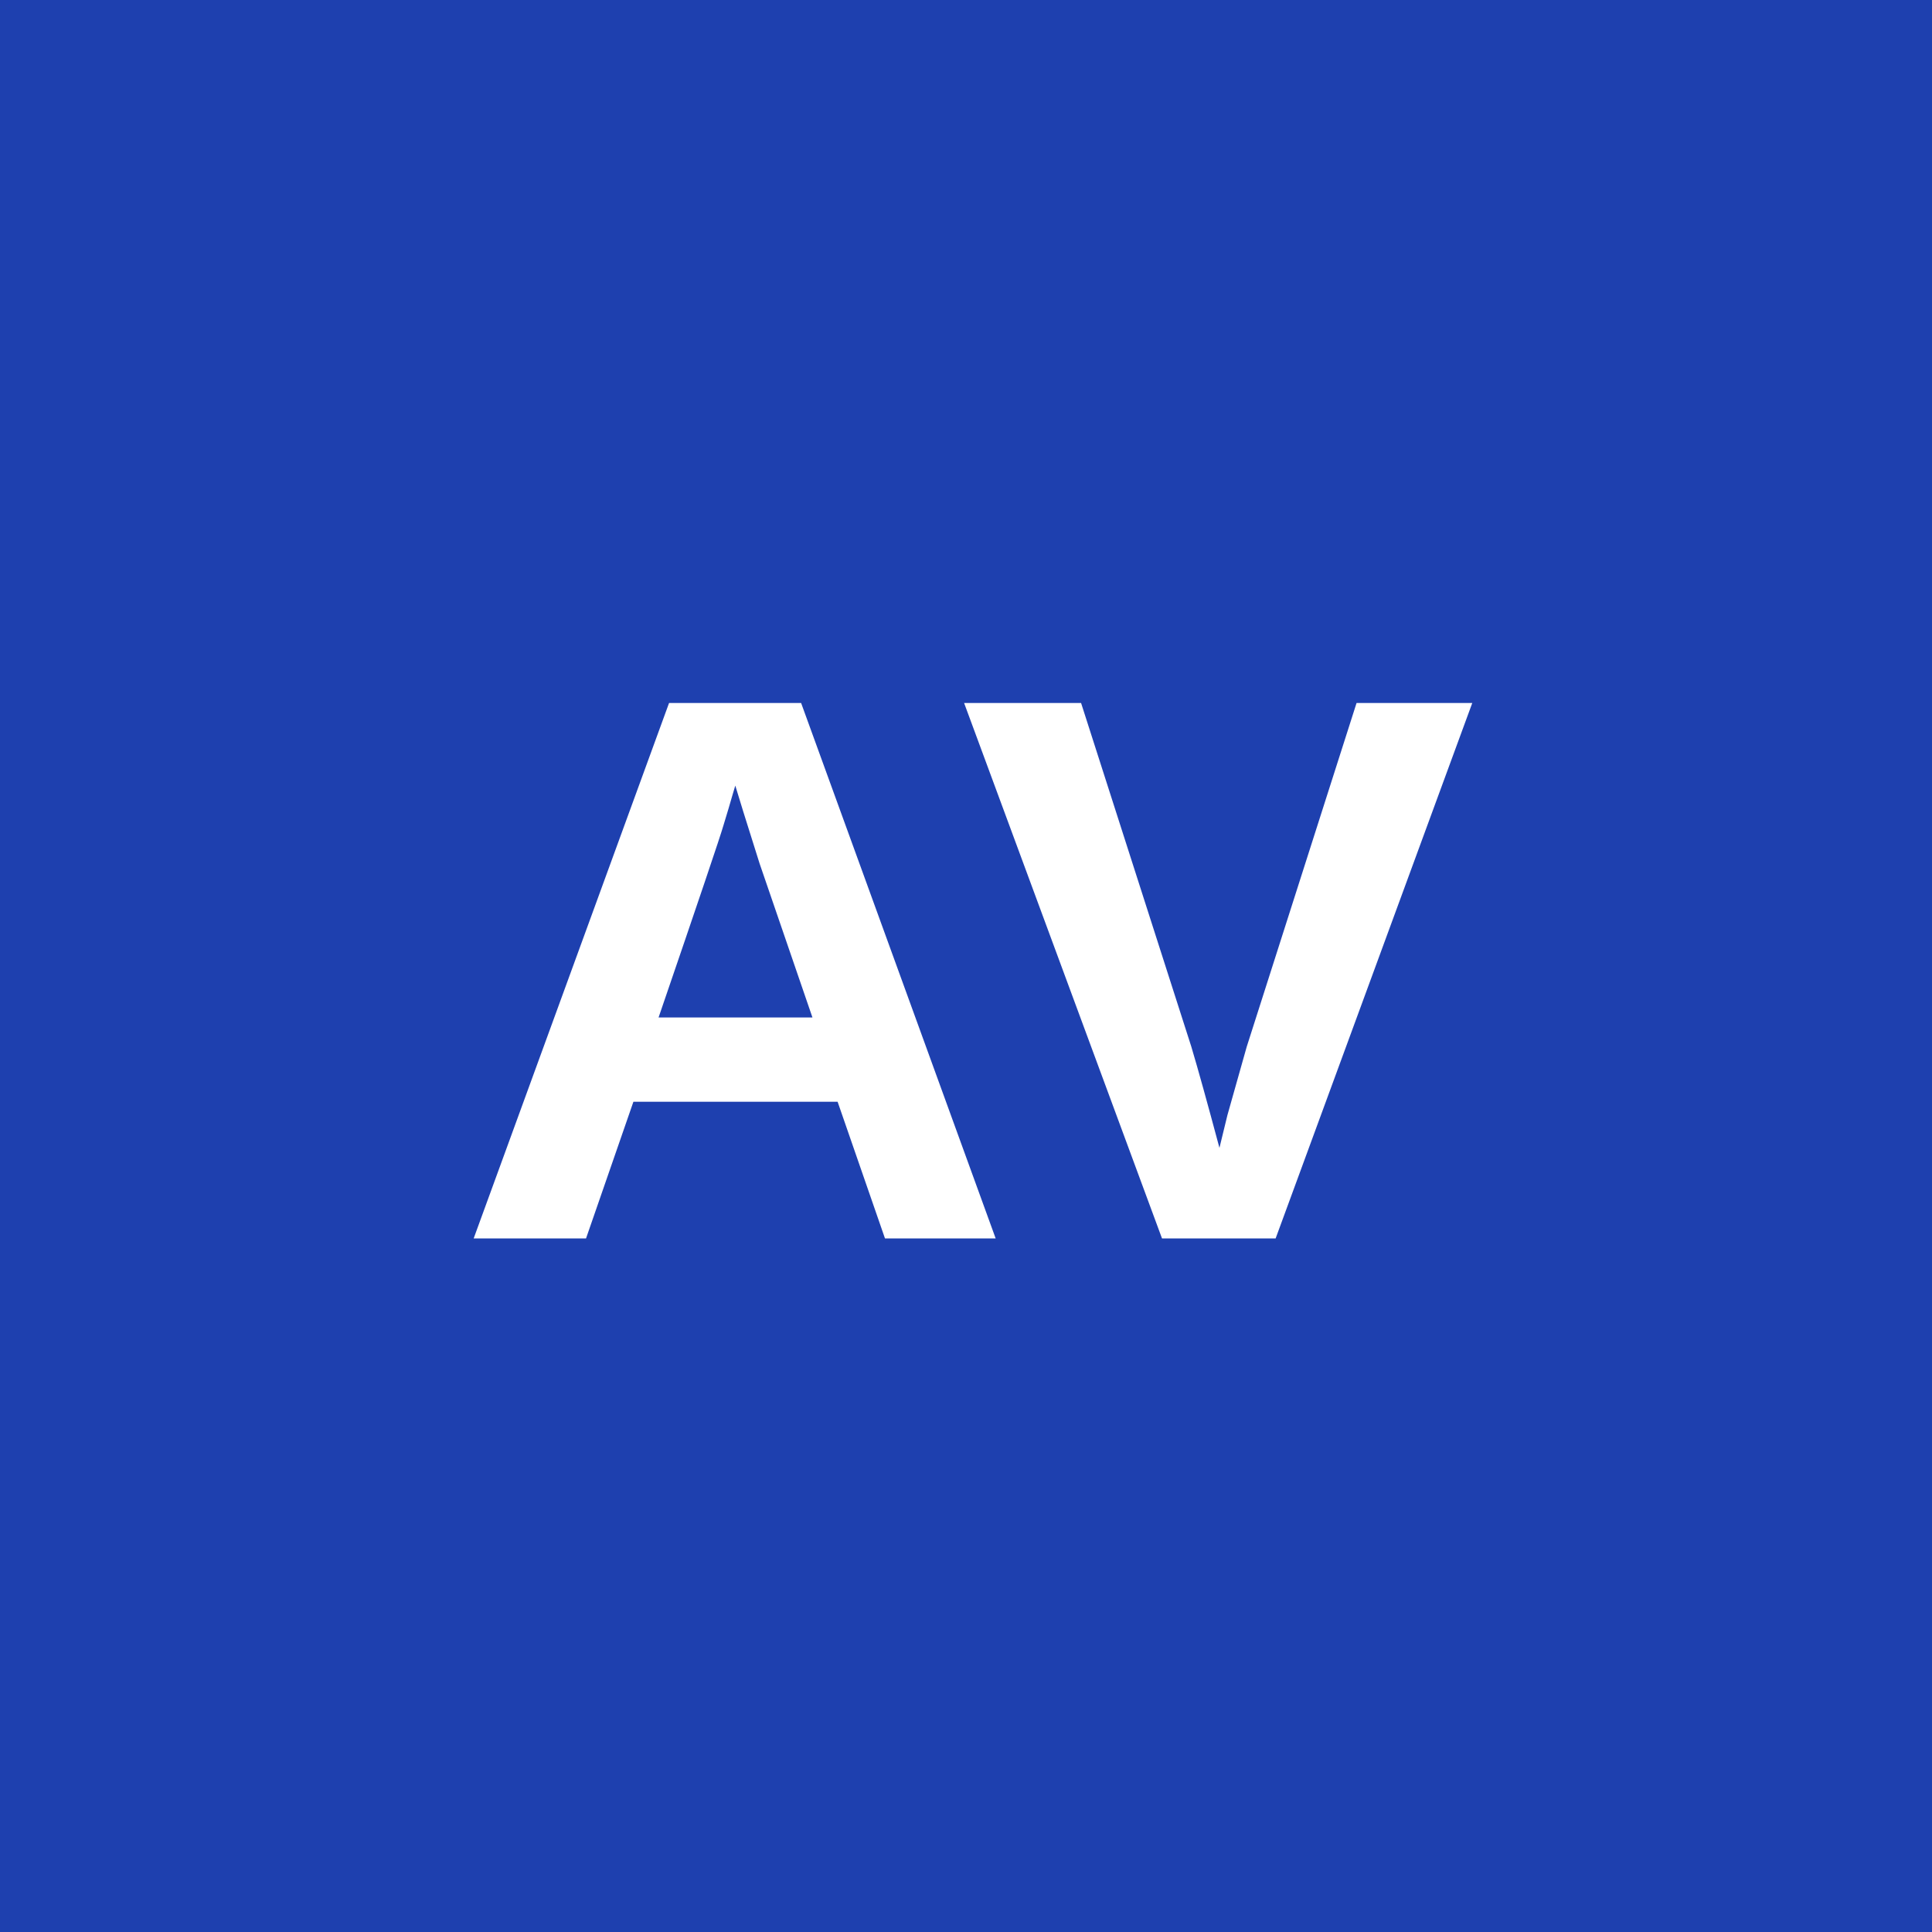
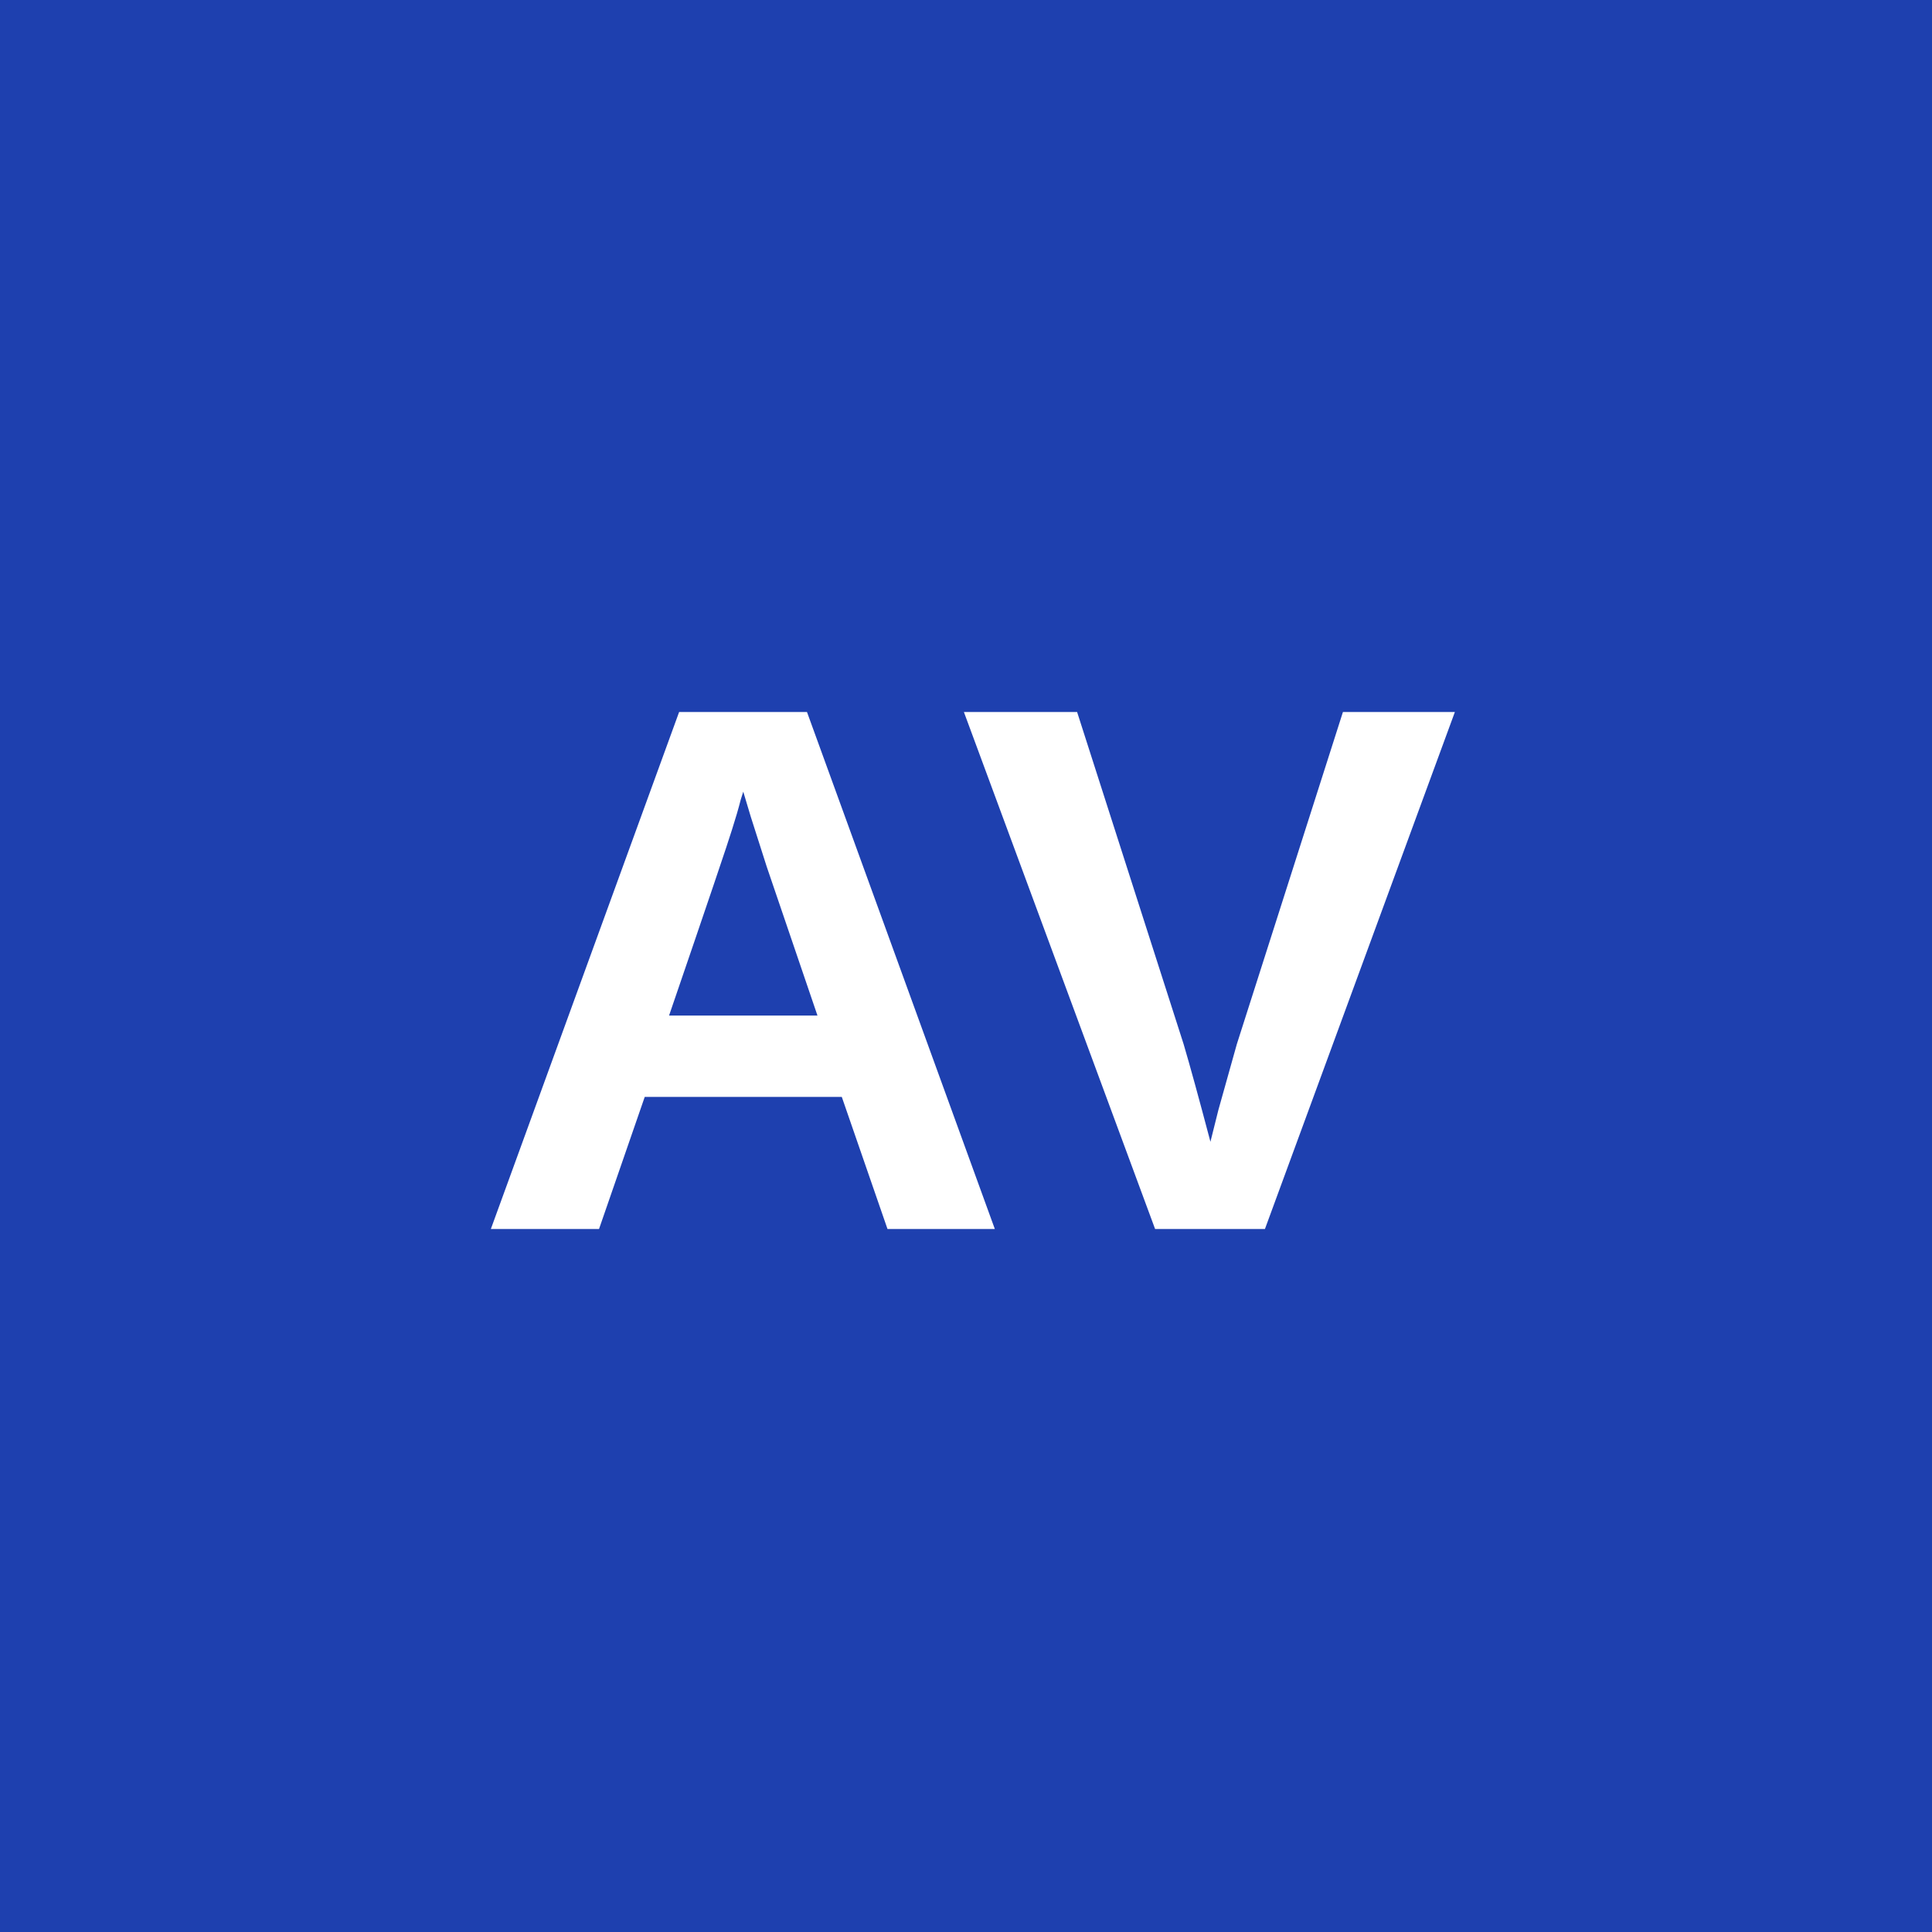
<svg xmlns="http://www.w3.org/2000/svg" width="72" height="72">
  <rect width="72" height="72" fill="#1e40af" />
-   <text x="36" y="36" font-family="Arial, sans-serif" font-size="29" font-weight="bold" text-anchor="middle" dy="0.35em" fill="white">AV</text>
+   <text x="50%" y="50%" font-family="Arial, sans-serif" font-size="28" font-weight="bold" text-anchor="middle" dy="0.35em" fill="white">AV</text>
</svg>
